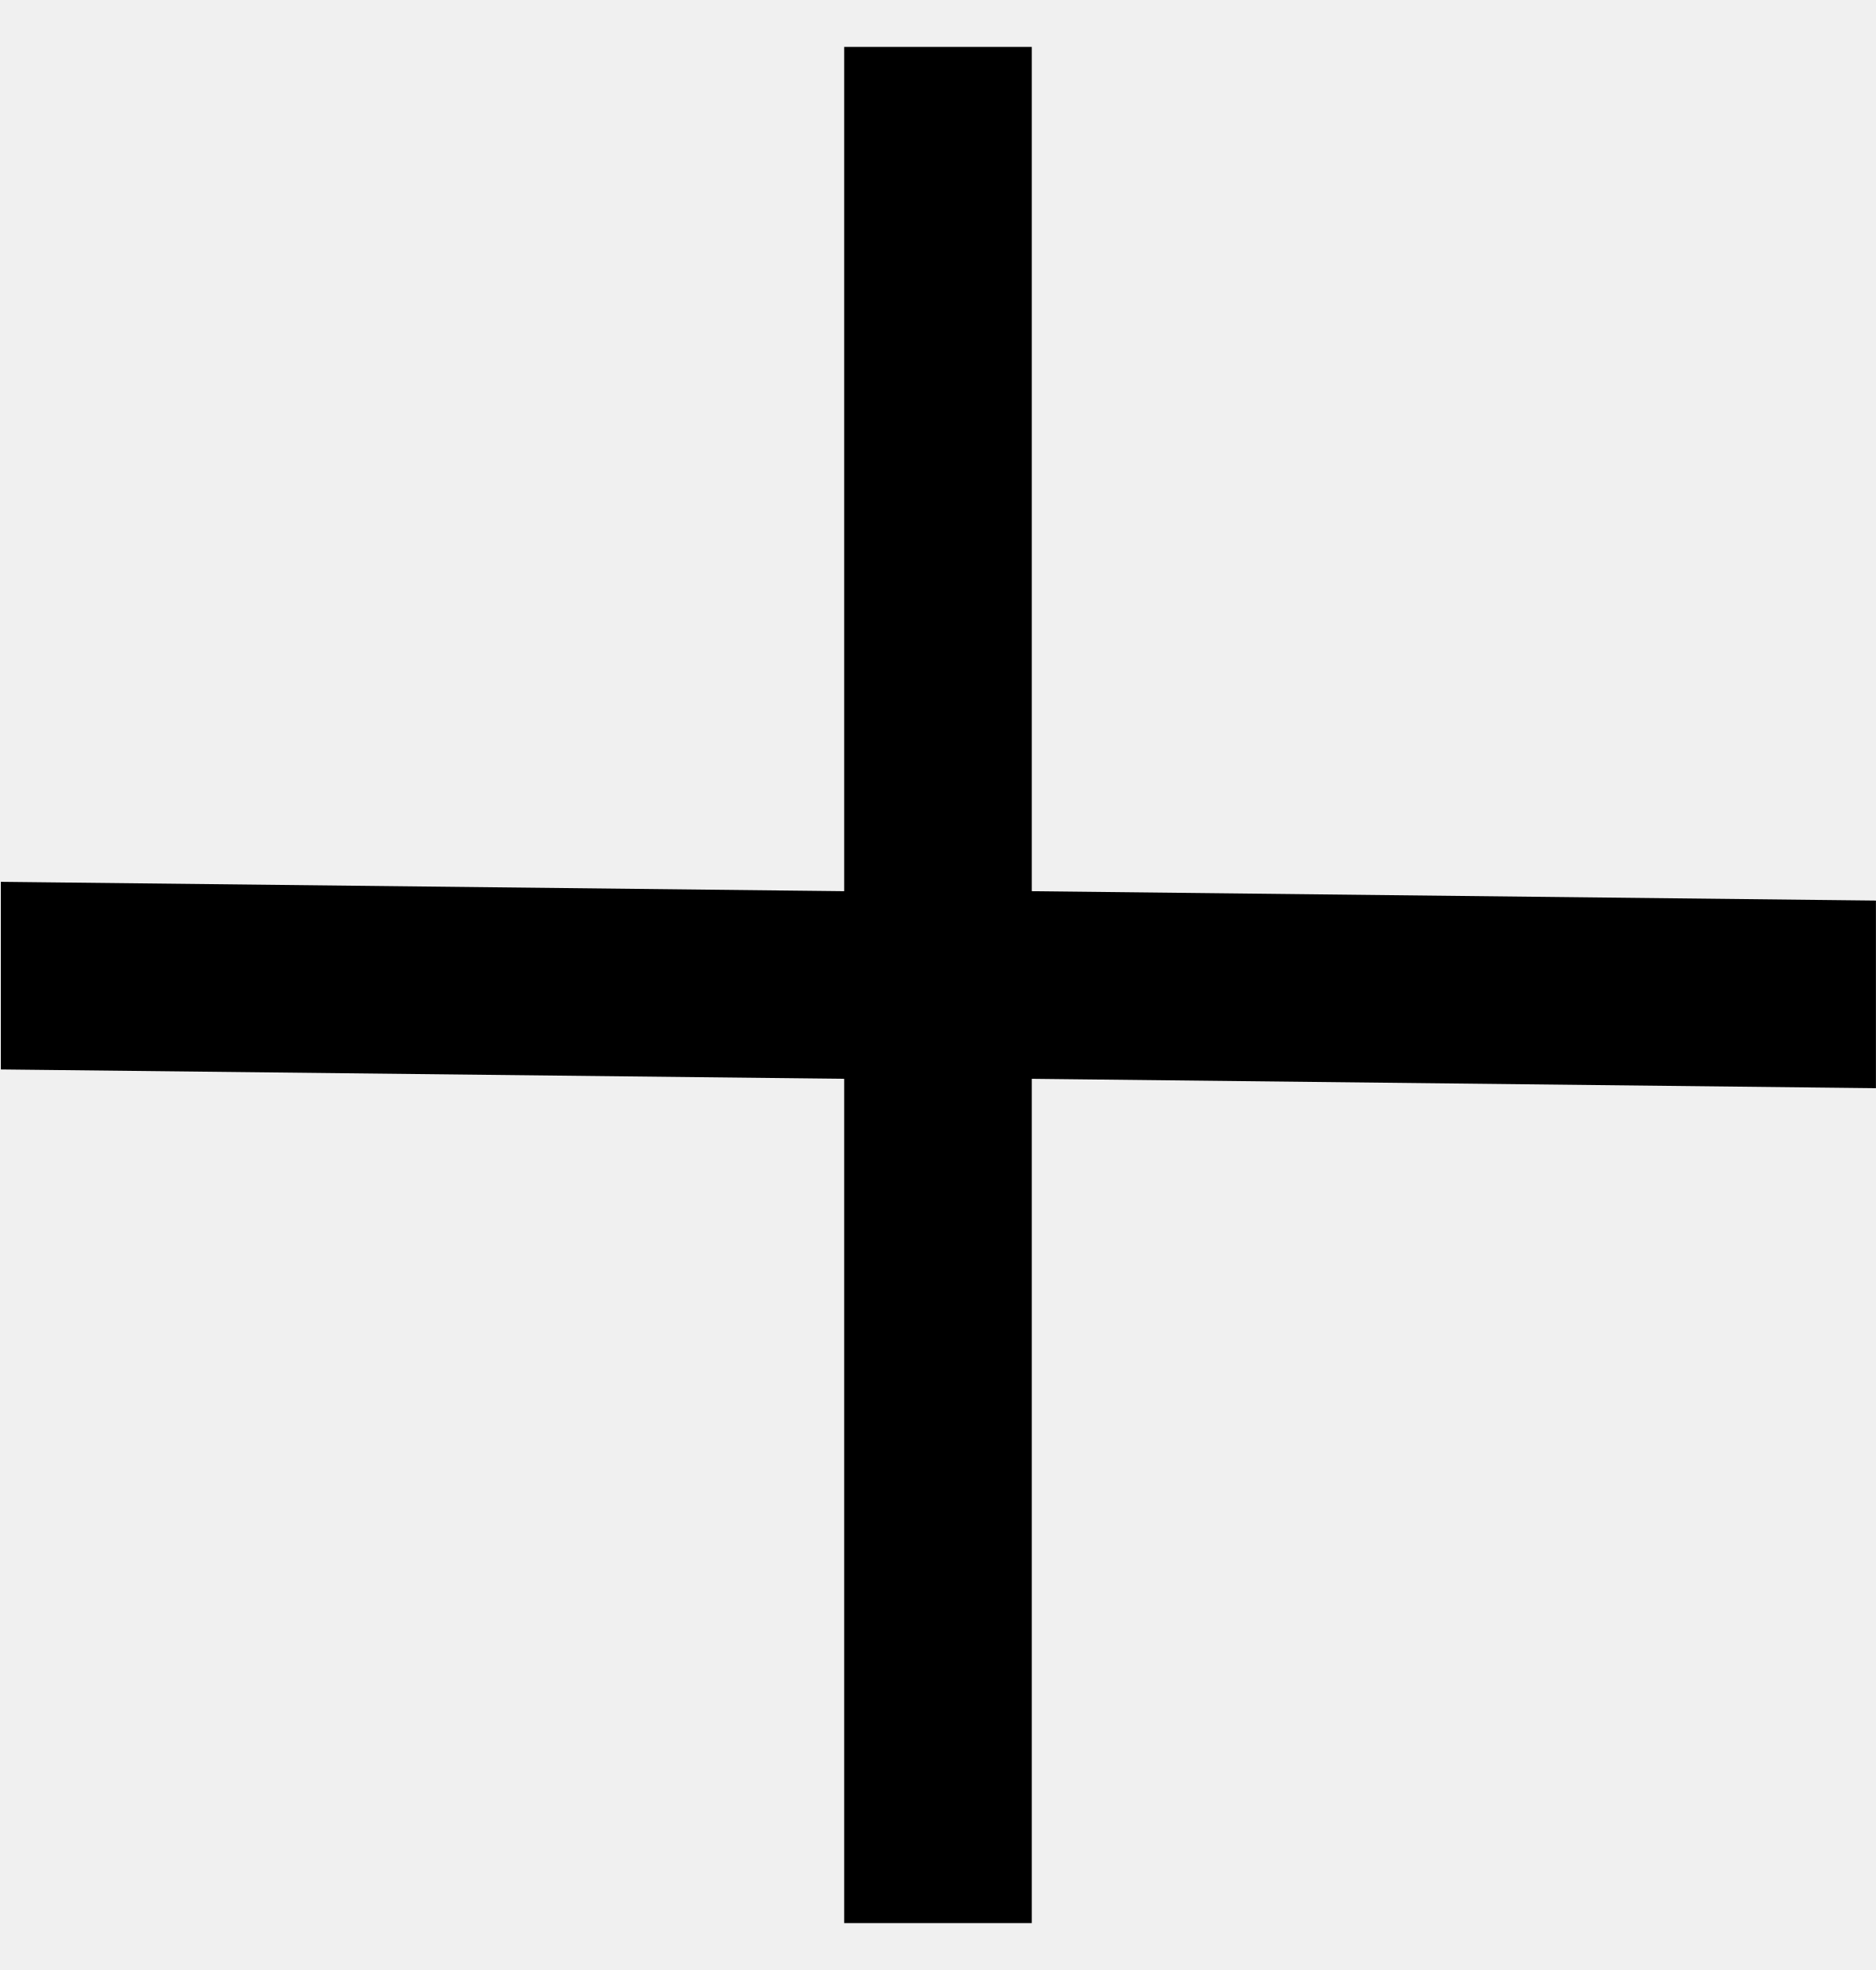
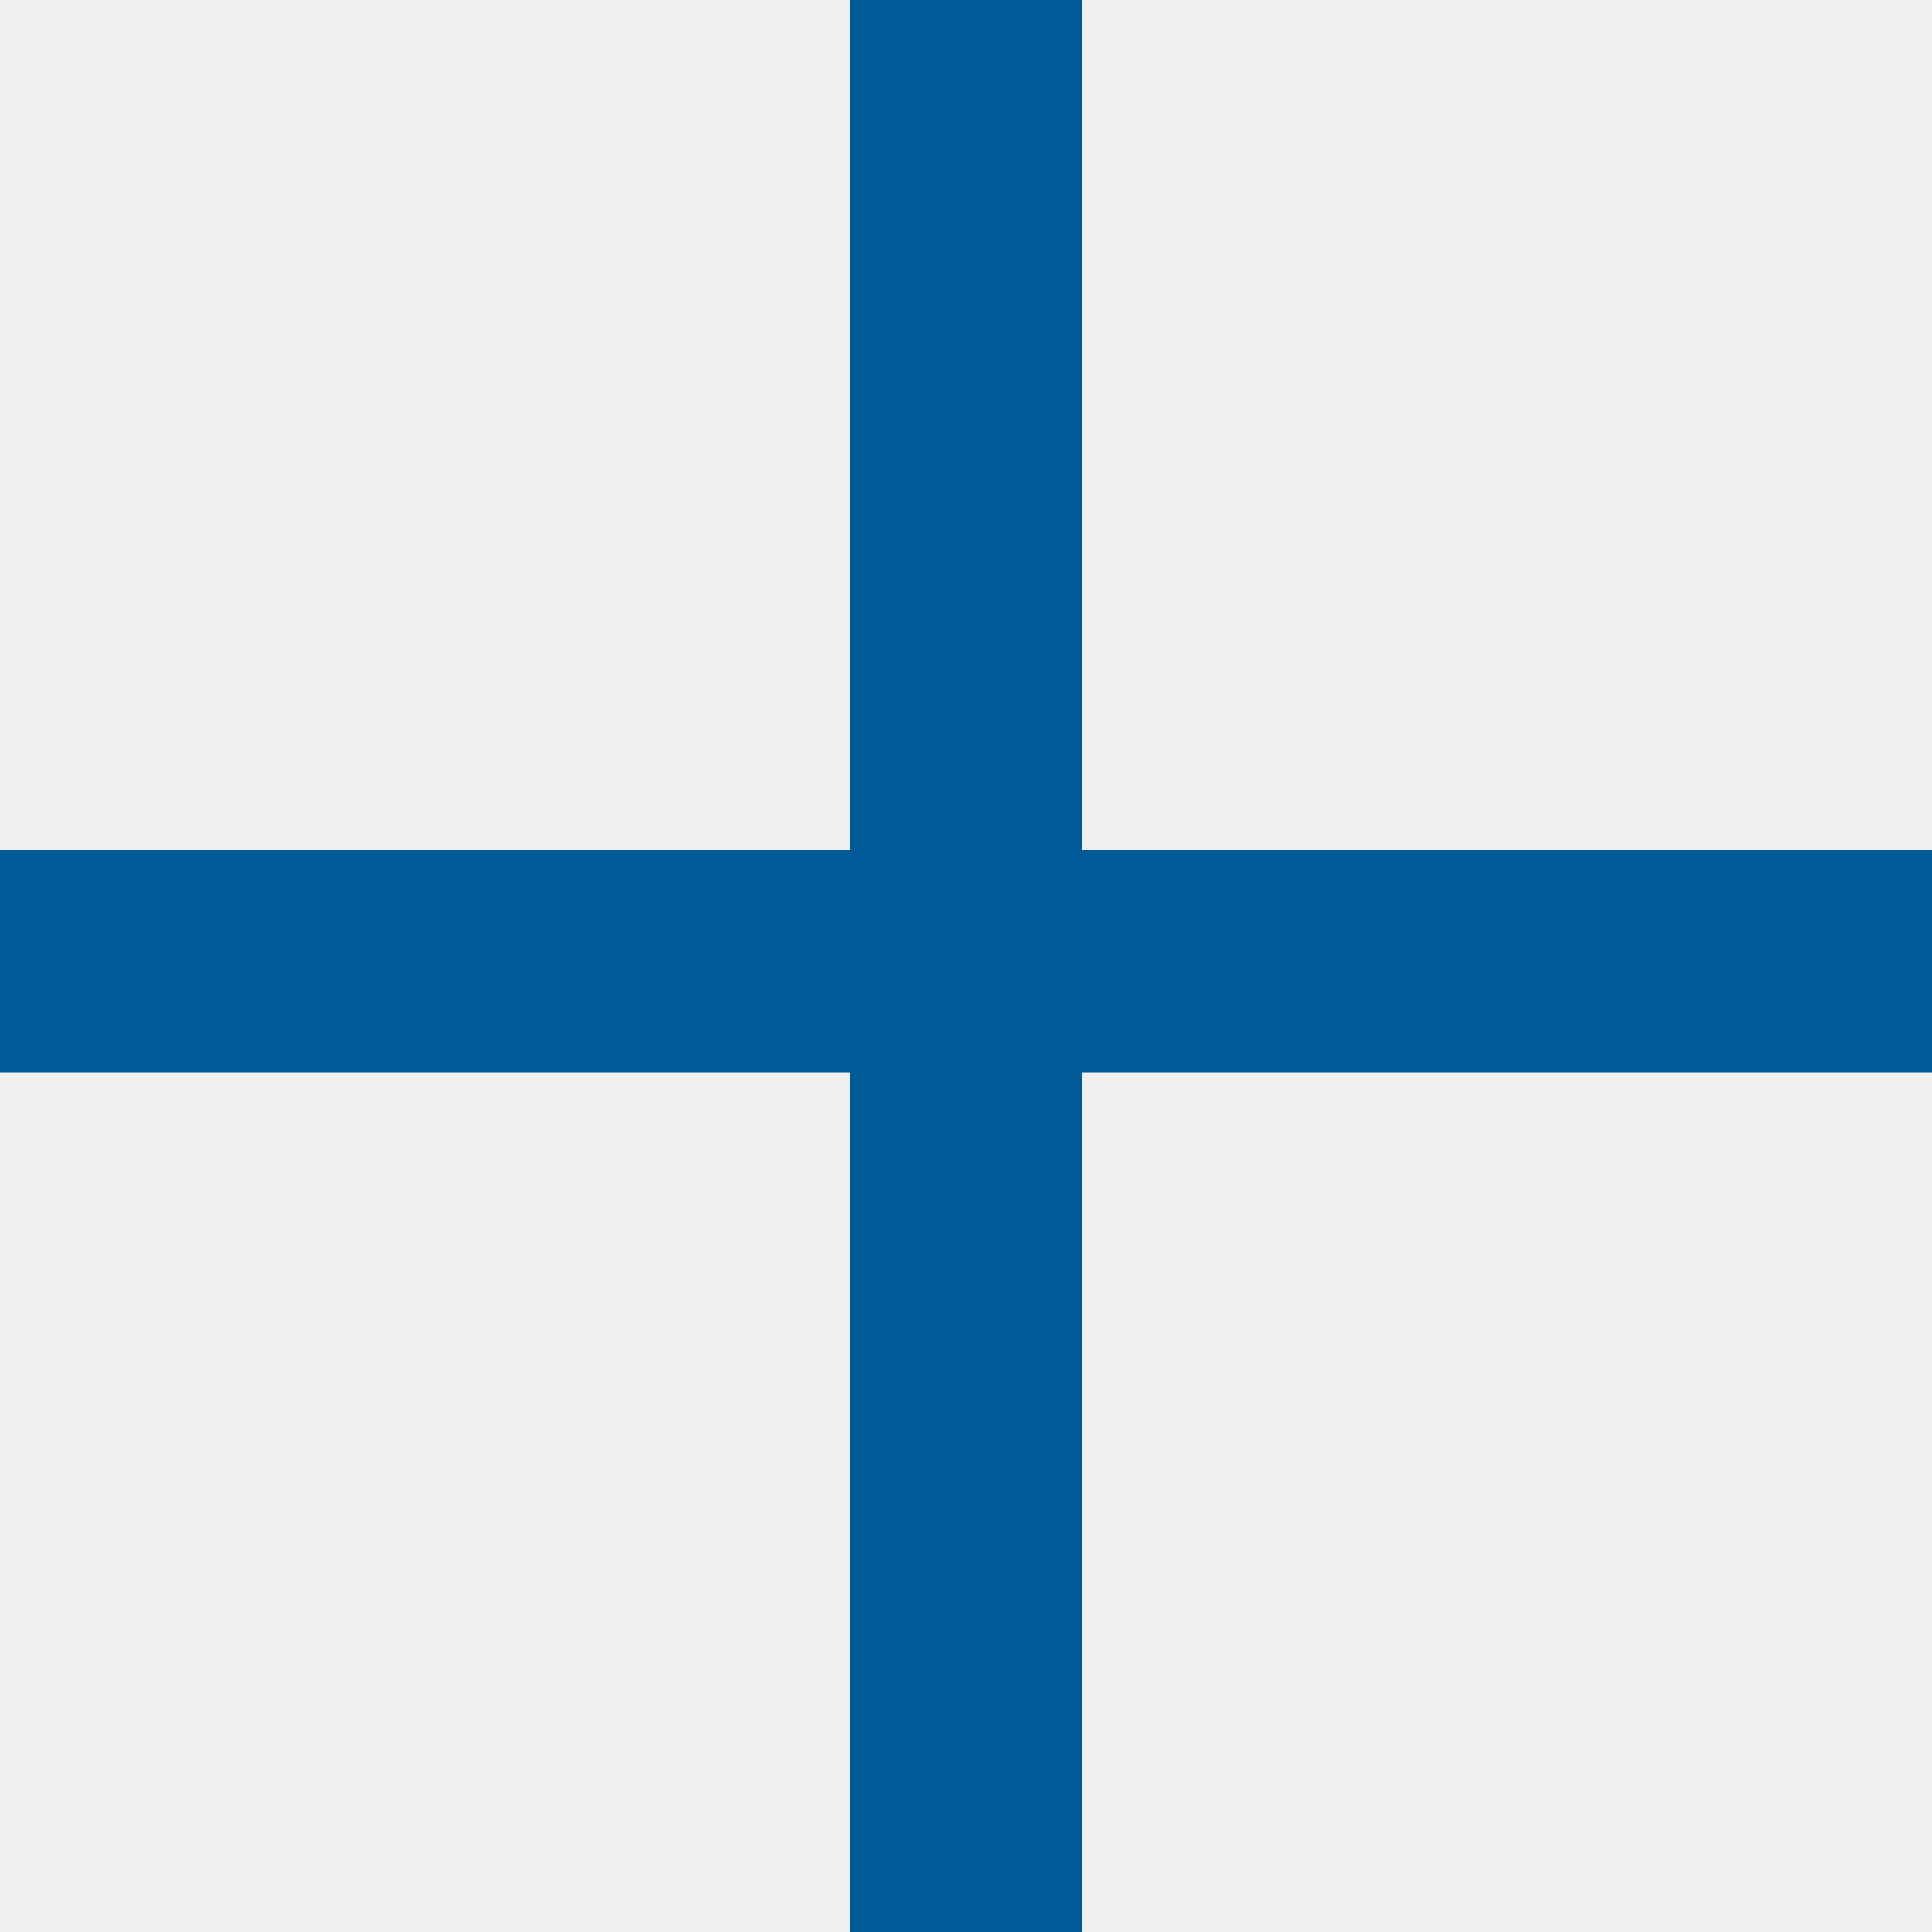
- <svg xmlns="http://www.w3.org/2000/svg" version="1.1" x="0px" y="0px" viewBox="0 0 20 21" style="enable-background:new 0 0 20 21;" xml:space="preserve">
+ <svg xmlns="http://www.w3.org/2000/svg" version="1.1" x="0px" y="0px" viewBox="0 0 20 20" style="enable-background:new 0 0 20 20;" xml:space="preserve">
  <style type="text/css">
- 	.st0{filter:url(#Adobe_OpacityMaskFilter);}
- 	.st1{fill-rule:evenodd;clip-rule:evenodd;fill:#FFFFFF;}
- 	.st2{mask:url(#b_3_);}
- 	.st3{filter:url(#Adobe_OpacityMaskFilter_1_);}
- 	.st4{mask:url(#d_3_);fill-rule:evenodd;clip-rule:evenodd;}
- 	.st5{display:none;}
- 	.st6{display:inline;filter:url(#Adobe_OpacityMaskFilter_2_);}
- 	.st7{display:inline;mask:url(#b_2_);}
- 	.st8{filter:url(#Adobe_OpacityMaskFilter_3_);}
- 	.st9{mask:url(#d_2_);fill-rule:evenodd;clip-rule:evenodd;fill:#005A97;}
- 	.st10{display:inline;}
- 	.st11{filter:url(#Adobe_OpacityMaskFilter_4_);}
- 	.st12{mask:url(#b_1_);}
- 	.st13{filter:url(#Adobe_OpacityMaskFilter_5_);}
- 	.st14{mask:url(#d_1_);fill-rule:evenodd;clip-rule:evenodd;fill:#1D5632;}
+ 	.st0{display:none;}
+ 	.st1{display:inline;}
+ 	.st2{fill-rule:evenodd;clip-rule:evenodd;fill:#FFFFFF;}
+ 	.st3{fill-rule:evenodd;clip-rule:evenodd;fill:#1D5632;}
+ 	.st4{fill:#005A97;}
</style>
-   <g id="blck">
-     <defs>
-       <filter id="Adobe_OpacityMaskFilter" filterUnits="userSpaceOnUse" x="0" y="0" width="20" height="21">
-         <feColorMatrix type="matrix" values="1 0 0 0 0  0 1 0 0 0  0 0 1 0 0  0 0 0 1 0" />
-       </filter>
-     </defs>
-     <mask maskUnits="userSpaceOnUse" x="0" y="0" width="20" height="21" id="b_3_">
-       <g class="st0">
-         <path id="a_3_" class="st1" d="M11,0.5l0,9l9,0.1l0,2l-9-0.1v9H9v-9l-9-0.1l0-2l9,0.1v-9H11L11,0.5z" />
+   <g id="Layer_1">
+     <g class="st0">
+       <g transform="translate(-.007)" class="st1">
+         <g>
+           <path class="st2" d="M0-0.5h20v21H0V-0.5z" />
+           <g transform="translate(.007)">
+             <path class="st3" d="M0-0.5h20v21H0V-0.5z" />
+           </g>
+         </g>
      </g>
-     </mask>
-     <g class="st2">
-       <path class="st1" d="M0,0h20v21H0L0,0z" />
-       <g transform="translate(.007)">
-         <defs>
-           <filter id="Adobe_OpacityMaskFilter_1_" filterUnits="userSpaceOnUse" x="0" y="0" width="20" height="21">
-             <feColorMatrix type="matrix" values="1 0 0 0 0  0 1 0 0 0  0 0 1 0 0  0 0 0 1 0" />
-           </filter>
-         </defs>
-         <mask maskUnits="userSpaceOnUse" x="0" y="0" width="20" height="21" id="d_3_">
-           <g class="st3">
-             <path id="c_3_" class="st1" d="M0,0h20v21H0V0z" />
-           </g>
-         </mask>
-         <path class="st4" d="M0,0h20v21H0V0z" />
+     </g>
+     <g>
+       <g>
+         <path class="st4" d="M11.2-0.3v9.1H20v2.3h-8.8v9.2H8.8v-9.2H0V8.8h8.8v-9.1C8.8-0.3,11.2-0.3,11.2-0.3z" />
      </g>
    </g>
  </g>
-   <g id="RUP" class="st5">
-     <defs>
-       <filter id="Adobe_OpacityMaskFilter_2_" filterUnits="userSpaceOnUse" x="0" y="0" width="20" height="21">
-         <feColorMatrix type="matrix" values="1 0 0 0 0  0 1 0 0 0  0 0 1 0 0  0 0 0 1 0" />
-       </filter>
-     </defs>
-     <mask maskUnits="userSpaceOnUse" x="0" y="0" width="20" height="21" id="b_2_" class="st10">
-       <g style="filter:url(#Adobe_OpacityMaskFilter_2_);">
-         <path id="a_2_" class="st1" d="M11,0.5l0,9l9,0.1l0,2l-9-0.1v9H9v-9l-9-0.1l0-2l9,0.1v-9H11L11,0.5z" />
-       </g>
-     </mask>
-     <g class="st7">
-       <path class="st1" d="M0,0h20v21H0L0,0z" />
-       <g transform="translate(.007)">
-         <defs>
-           <filter id="Adobe_OpacityMaskFilter_3_" filterUnits="userSpaceOnUse" x="0" y="0" width="20" height="21">
-             <feColorMatrix type="matrix" values="1 0 0 0 0  0 1 0 0 0  0 0 1 0 0  0 0 0 1 0" />
-           </filter>
-         </defs>
-         <mask maskUnits="userSpaceOnUse" x="0" y="0" width="20" height="21" id="d_2_">
-           <g class="st8">
-             <path id="c_2_" class="st1" d="M0,0h20v21H0V0z" />
-           </g>
-         </mask>
-         <path class="st9" d="M0,0h20v21H0V0z" />
-       </g>
-     </g>
-   </g>
-   <g id="MYGRO" class="st5">
-     <g transform="translate(-.007)" class="st10">
-       <defs>
-         <filter id="Adobe_OpacityMaskFilter_4_" filterUnits="userSpaceOnUse" x="0" y="0" width="20" height="21">
-           <feColorMatrix type="matrix" values="1 0 0 0 0  0 1 0 0 0  0 0 1 0 0  0 0 0 1 0" />
-         </filter>
-       </defs>
-       <mask maskUnits="userSpaceOnUse" x="0" y="0" width="20" height="21" id="b_1_">
-         <g class="st11">
-           <path id="a_1_" class="st1" d="M11,0.5l0,9l9,0.1l0,2l-9-0.1v9H9v-9l-9-0.1l0-2l9,0.1v-9H11L11,0.5z" />
-         </g>
-       </mask>
-       <g class="st12">
-         <path class="st1" d="M0,0h20v21H0L0,0z" />
-         <g transform="translate(.007)">
-           <defs>
-             <filter id="Adobe_OpacityMaskFilter_5_" filterUnits="userSpaceOnUse" x="0" y="0" width="20" height="21">
-               <feColorMatrix type="matrix" values="1 0 0 0 0  0 1 0 0 0  0 0 1 0 0  0 0 0 1 0" />
-             </filter>
-           </defs>
-           <mask maskUnits="userSpaceOnUse" x="0" y="0" width="20" height="21" id="d_1_">
-             <g class="st13">
-               <path id="c_1_" class="st1" d="M0,0h20v21H0V0z" />
-             </g>
-           </mask>
-           <path class="st14" d="M0,0h20v21H0V0z" />
-         </g>
+   <g id="Layer_2" class="st0">
+     <g class="st1">
+       <g>
+         <path d="M20,8.8v2.3H0V8.8H20z" />
      </g>
    </g>
  </g>
</svg>
